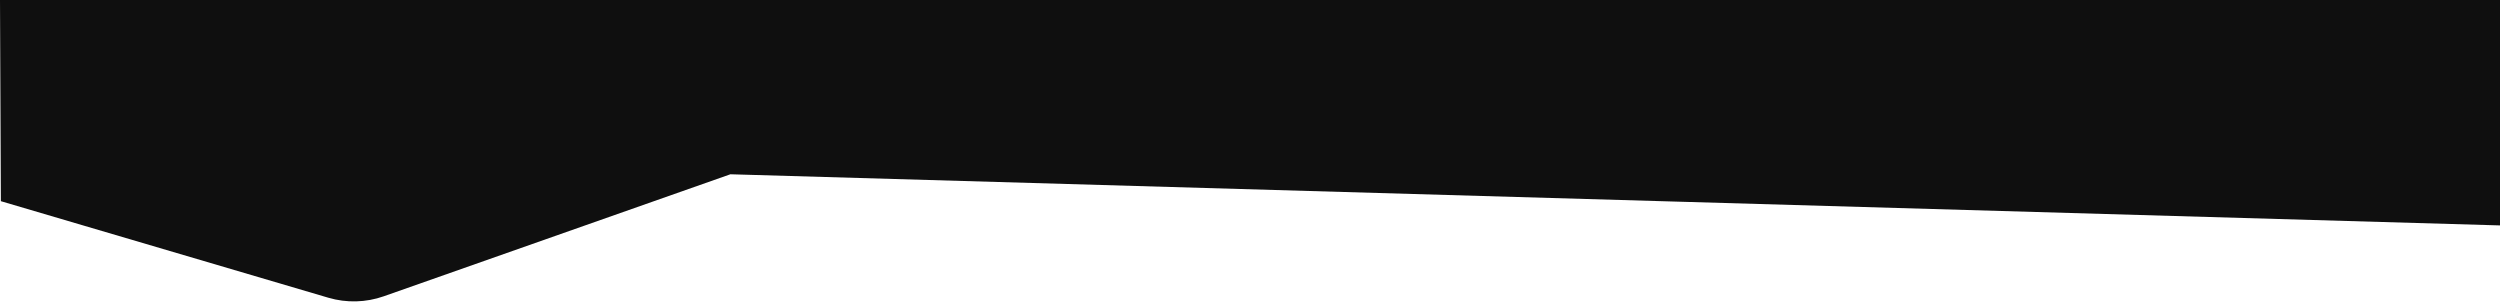
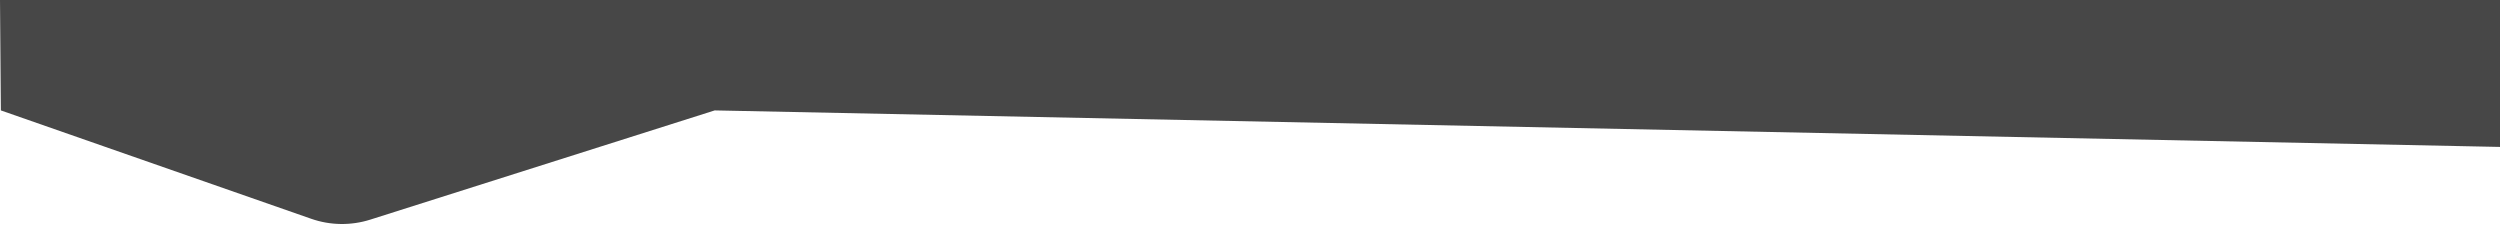
- <svg xmlns="http://www.w3.org/2000/svg" preserveAspectRatio="none" overflow="visible" style="display: block;" width="1441" height="173.726" viewBox="0 0 1441 173.726" fill="none">
-   <path id="Vector" d="M421 100.452L221.212 170.776C210.906 174.403 199.72 174.693 189.241 171.603L0.5 115.958L0 0H1441V129.932L421 100.452Z" fill="#0F0F0F" />
+ <svg xmlns="http://www.w3.org/2000/svg" preserveAspectRatio="none" overflow="visible" style="display: block;" width="1392.5" height="124.771" viewBox="0 0 1392.5 124.771" fill="none">
+   <path id="Vector" d="M398.086 61.498L206.214 122.339C195.497 125.737 183.967 125.57 173.353 121.864L0.483 61.498L0 0H1392.5V81.838L398.086 61.498Z" fill="#474747" />
</svg>
